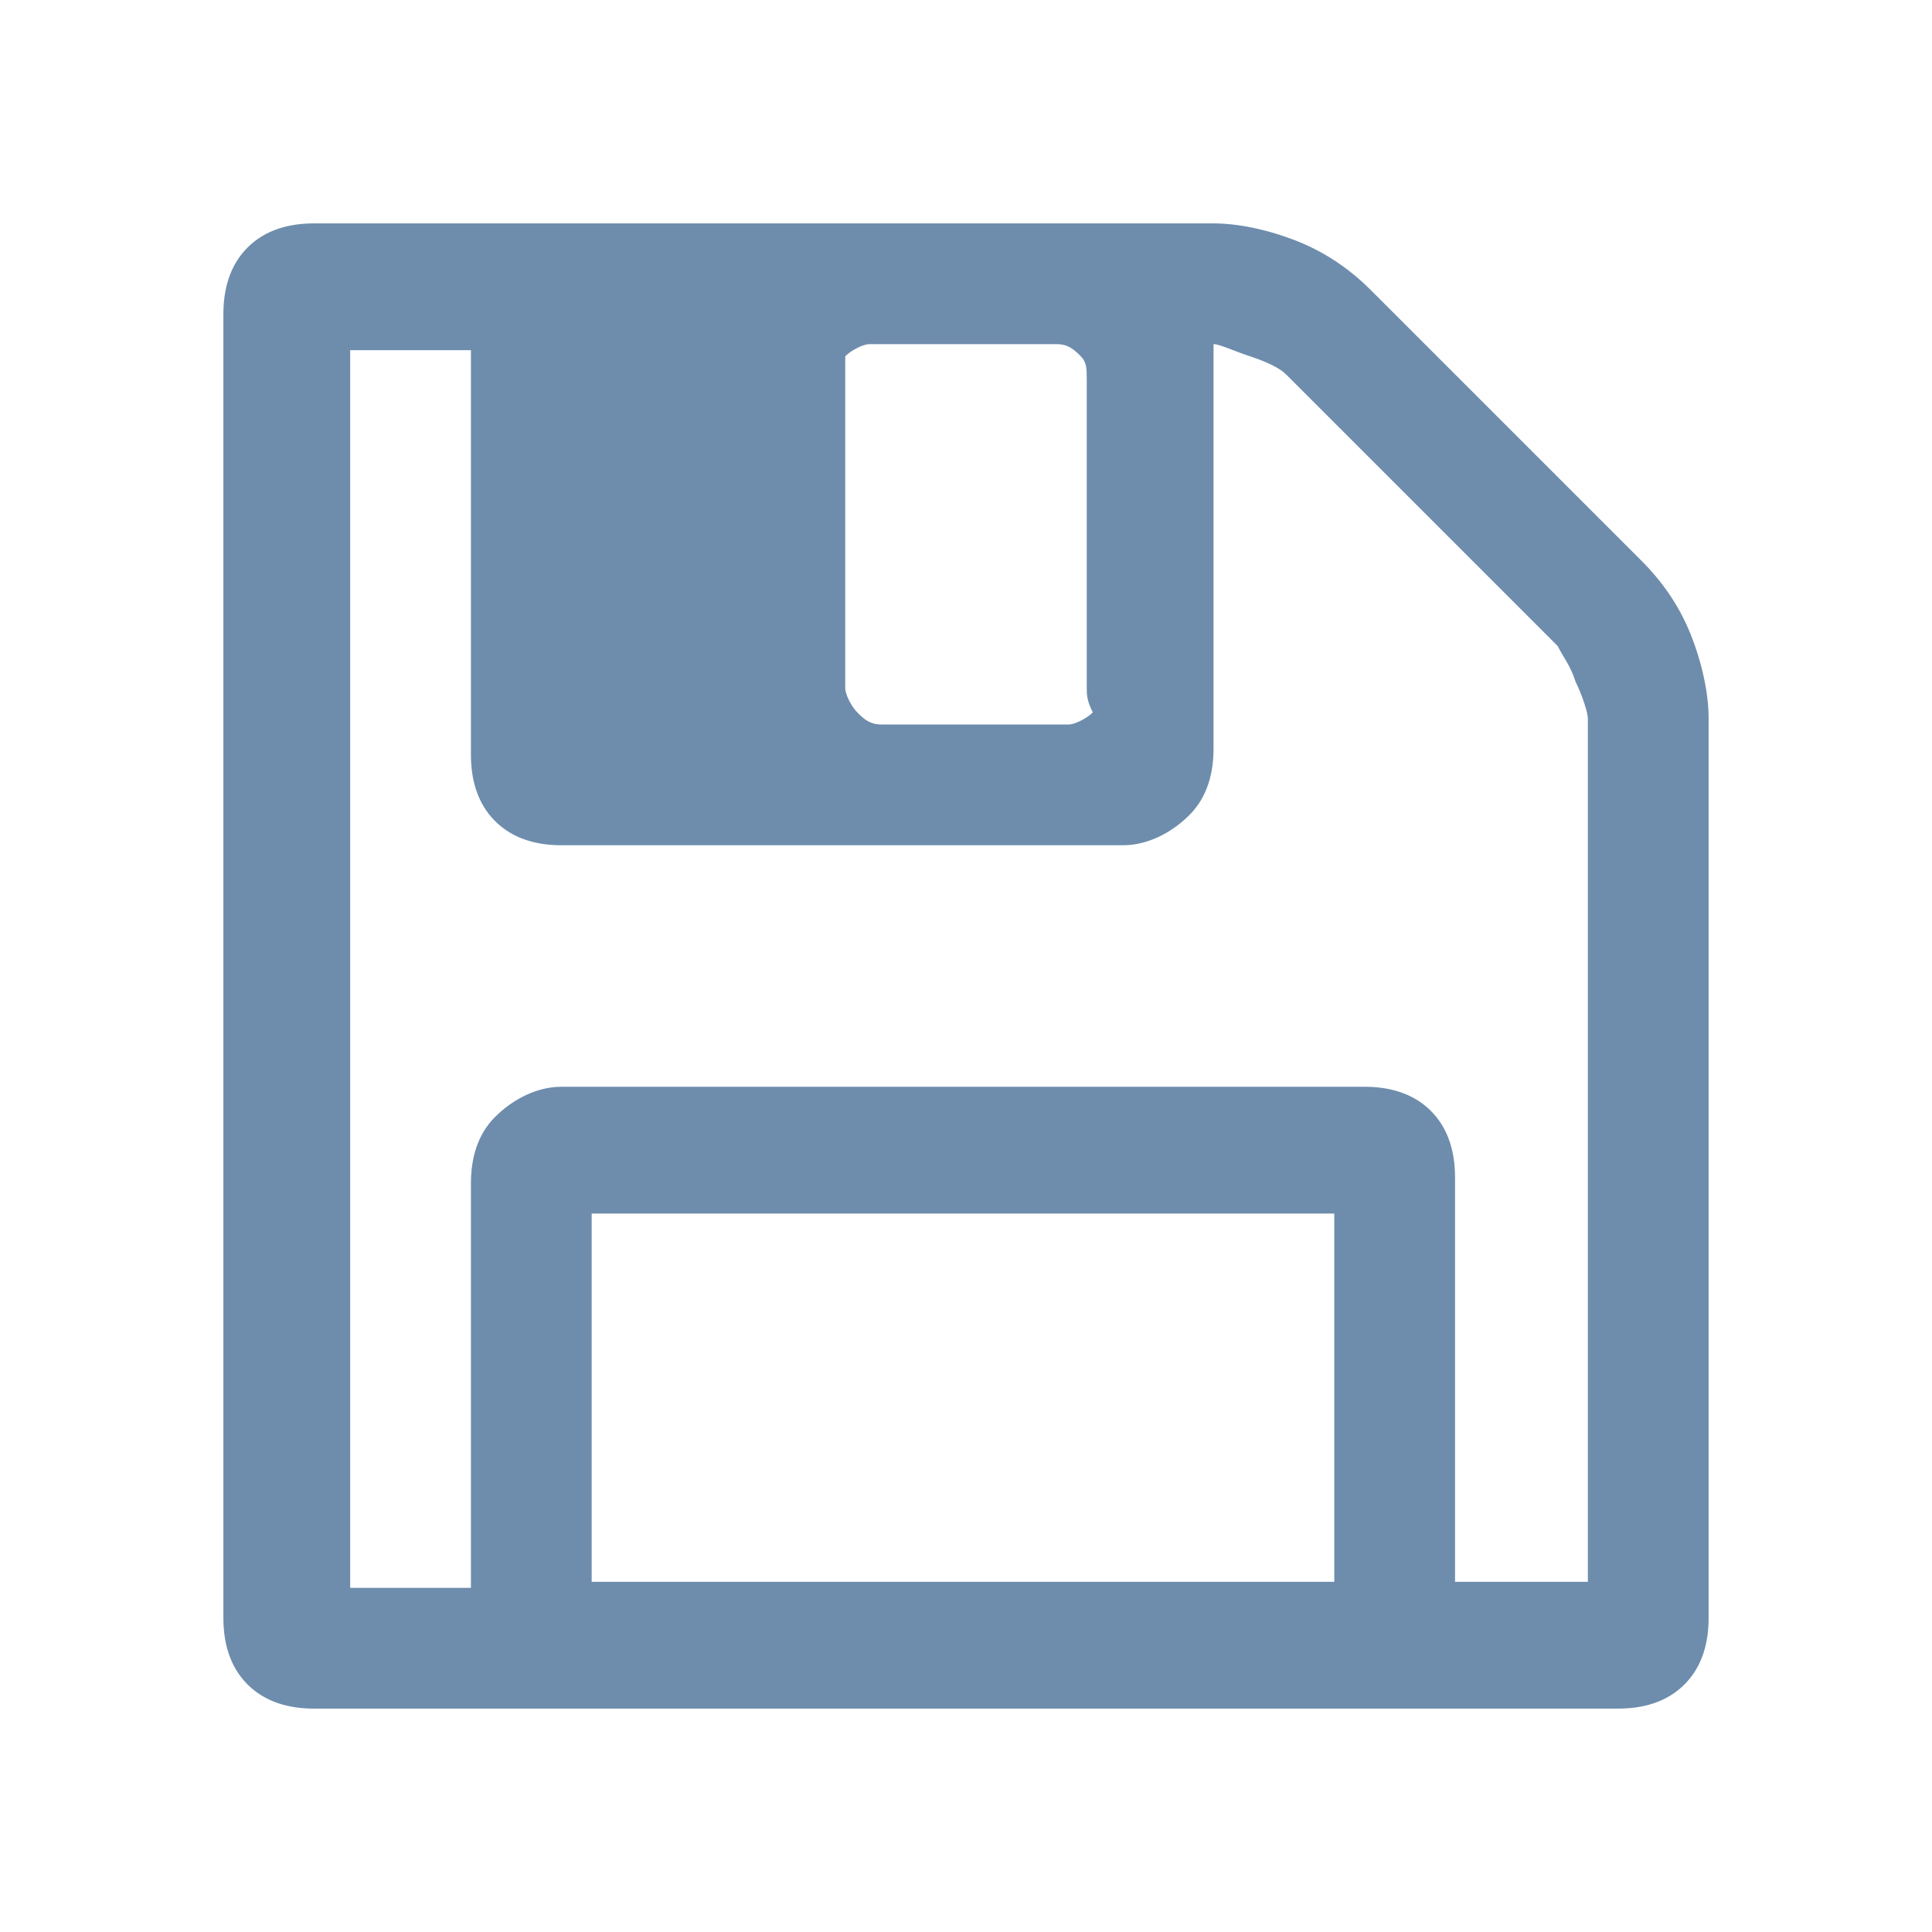
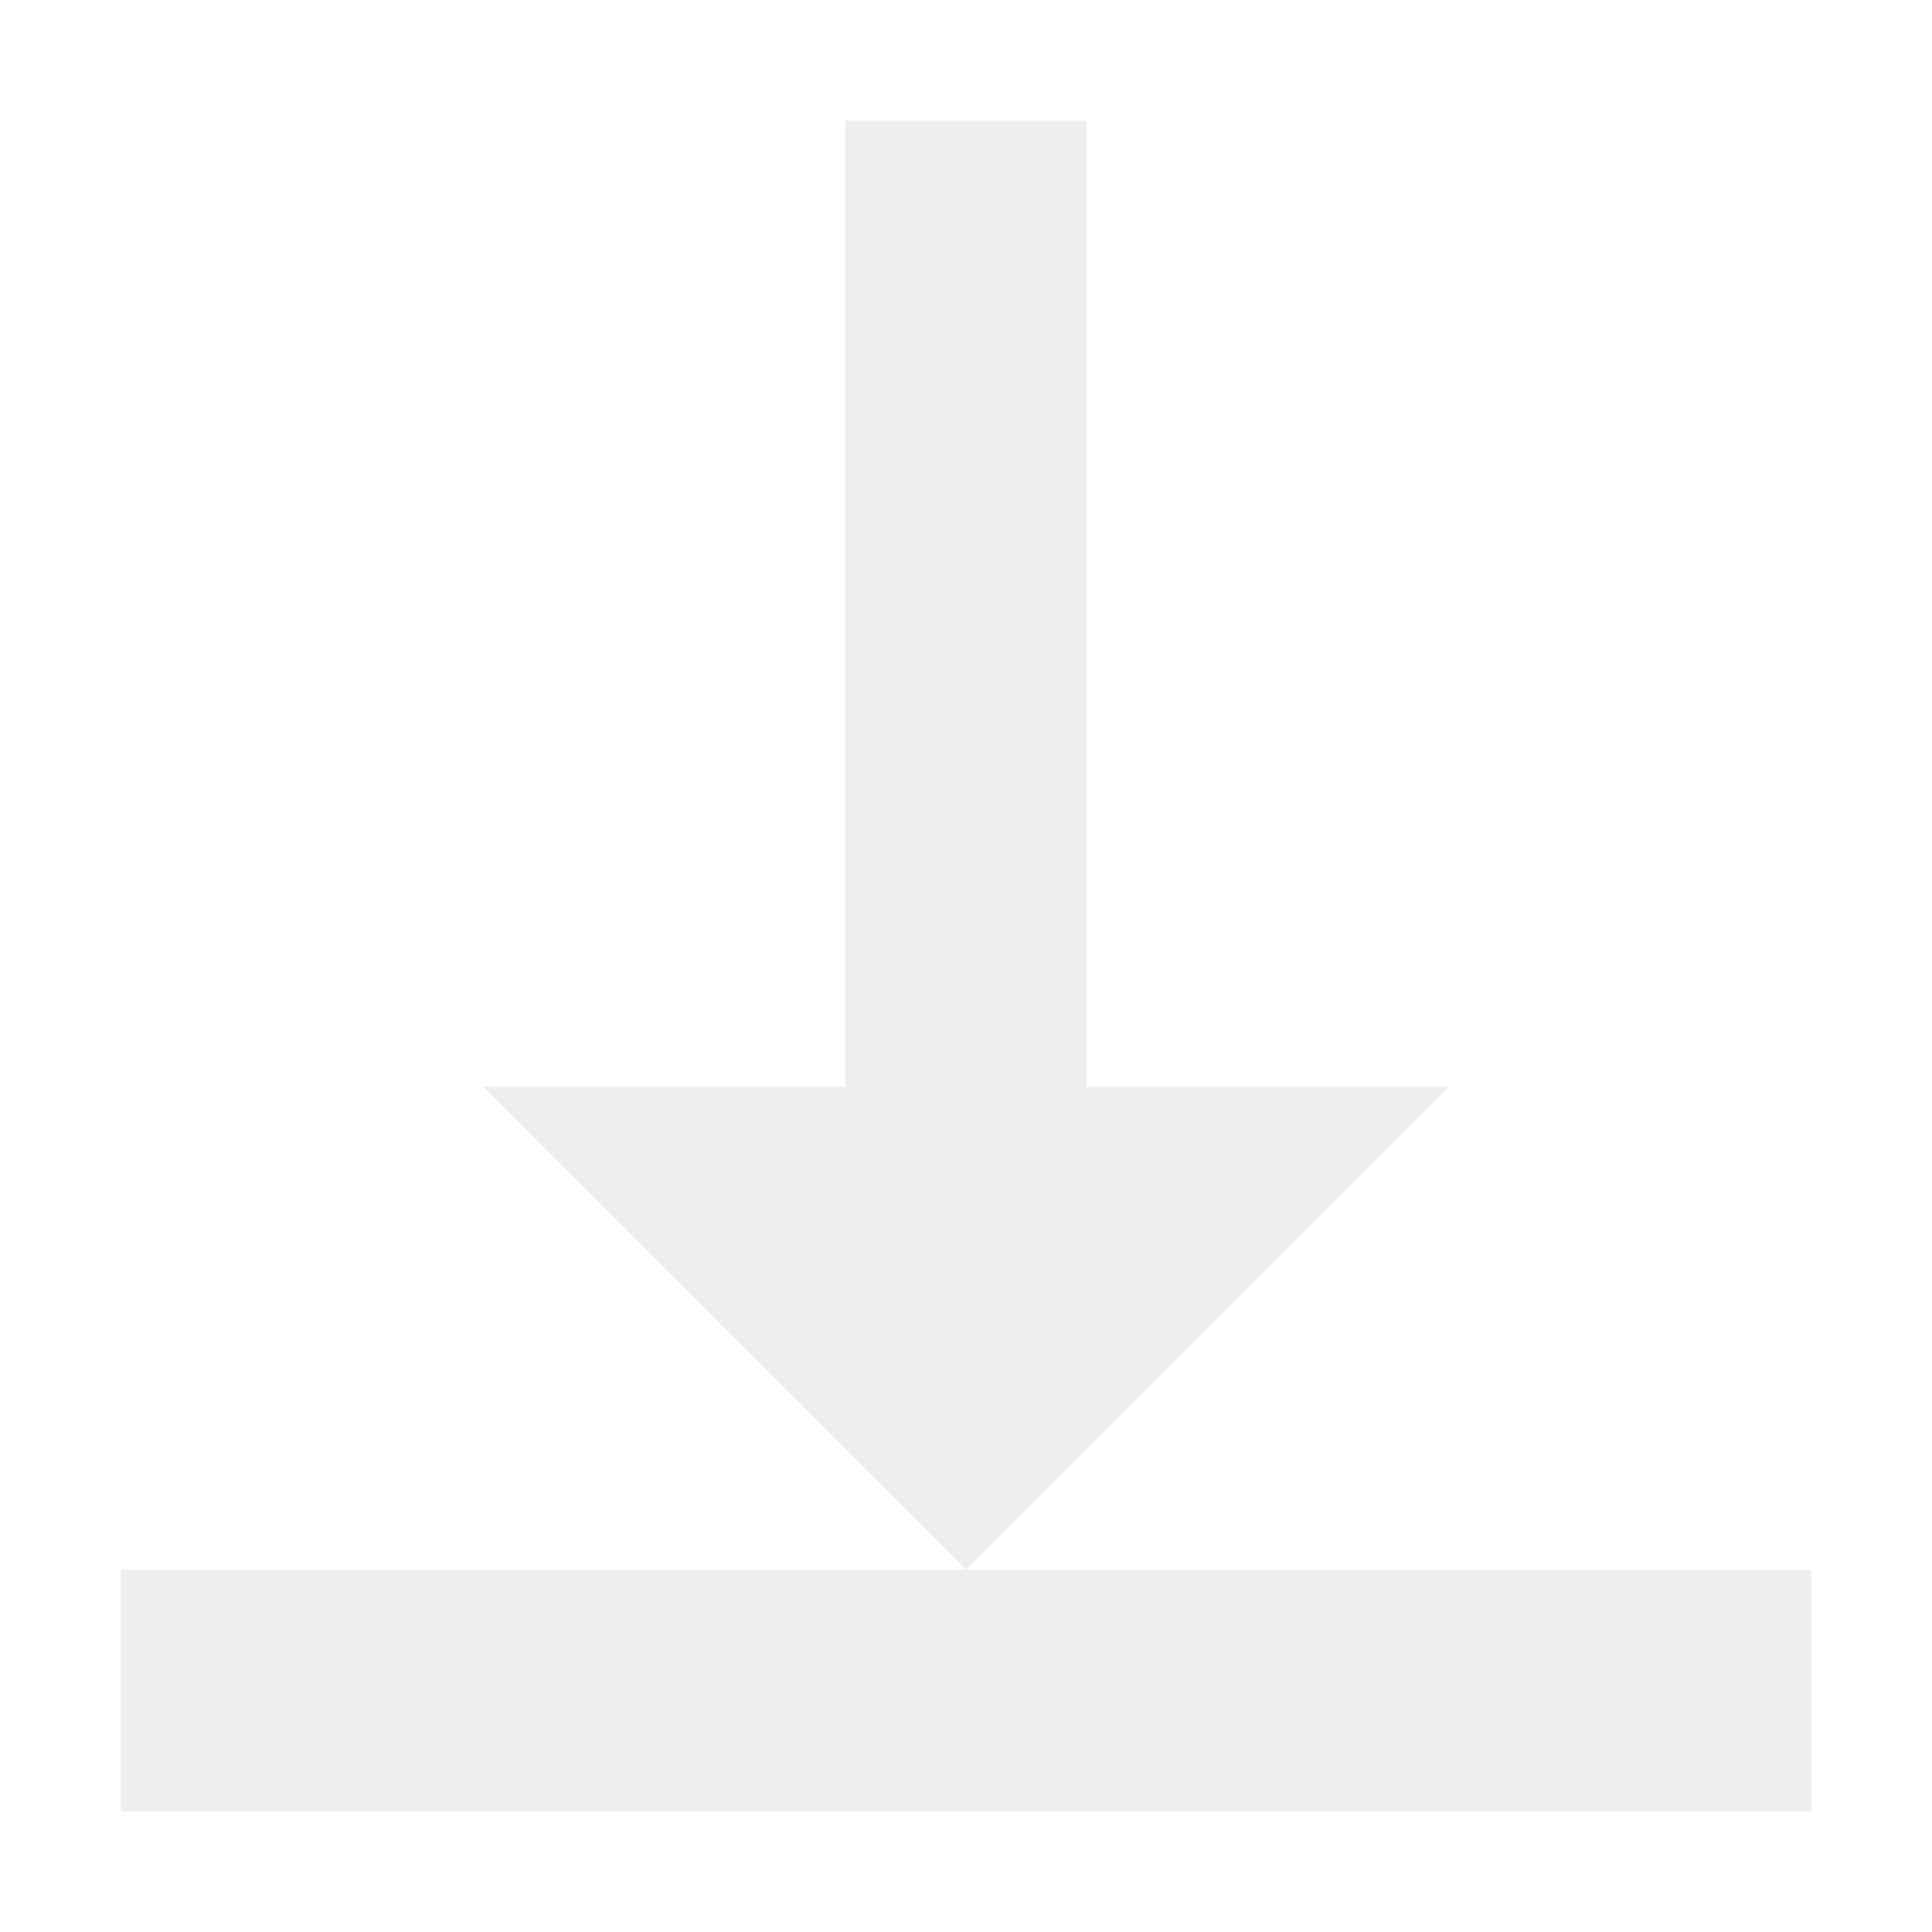
- <svg xmlns="http://www.w3.org/2000/svg" viewBox="0 0 32 32">
-   <path fill="#6e8dad" d="M28.3 11.9v14.9c0 .4-.1.8-.4 1.1-.3.3-.7.4-1.1.4H5.2c-.4 0-.8-.1-1.1-.4-.3-.3-.4-.7-.4-1.1V5.2c0-.4.1-.8.4-1.1.3-.3.7-.4 1.1-.4h14.9c.4 0 .9.1 1.4.3.5.2.9.5 1.2.8l4.5 4.5c.3.3.6.7.8 1.2.2.5.3 1 .3 1.4zm-4.1 14.3h2.1V11.9c0-.1-.1-.4-.2-.6-.1-.3-.2-.4-.3-.6l-4.5-4.5c-.1-.1-.3-.2-.6-.3-.3-.1-.5-.2-.6-.2v6.7c0 .4-.1.8-.4 1.1-.3.3-.7.5-1.1.5H9.3c-.4 0-.8-.1-1.1-.4-.3-.3-.4-.7-.4-1.1V5.8h-2v20.5h2v-6.7c0-.4.1-.8.4-1.1.3-.3.7-.5 1.1-.5h13.3c.4 0 .8.1 1.1.4.3.3.4.7.4 1.1v6.7zm-14.4 0h12.3v-6.1H9.8v6.1zM18 11.4V6.3c0-.2 0-.3-.1-.4-.1-.1-.2-.2-.4-.2h-3.1c-.1 0-.3.1-.4.2v5.5c0 .1.1.3.2.4.1.1.2.2.4.2h3.1c.1 0 .3-.1.4-.2-.1-.2-.1-.3-.1-.4z" />
+ <svg xmlns="http://www.w3.org/2000/svg" width="16px" height="16px" viewBox="0 0 16 16" version="1.1">
+   <g id="surface1">
+     <defs>
+       <style id="current-color-scheme" type="text/css">
+      .ColorScheme-Text { color:#eeeeee; } .ColorScheme-Highlight { color:#424242; }
+   </style>
+     </defs>
+     <path style="fill:currentColor" class="ColorScheme-Text" d="M 7 1 L 7 9 L 4 9 L 8 13 L 12 9 L 9 9 L 9 1 Z M 8 13 L 1 13 L 1 15 L 15 15 L 15 13 Z M 8 13 " />
+   </g>
</svg>
